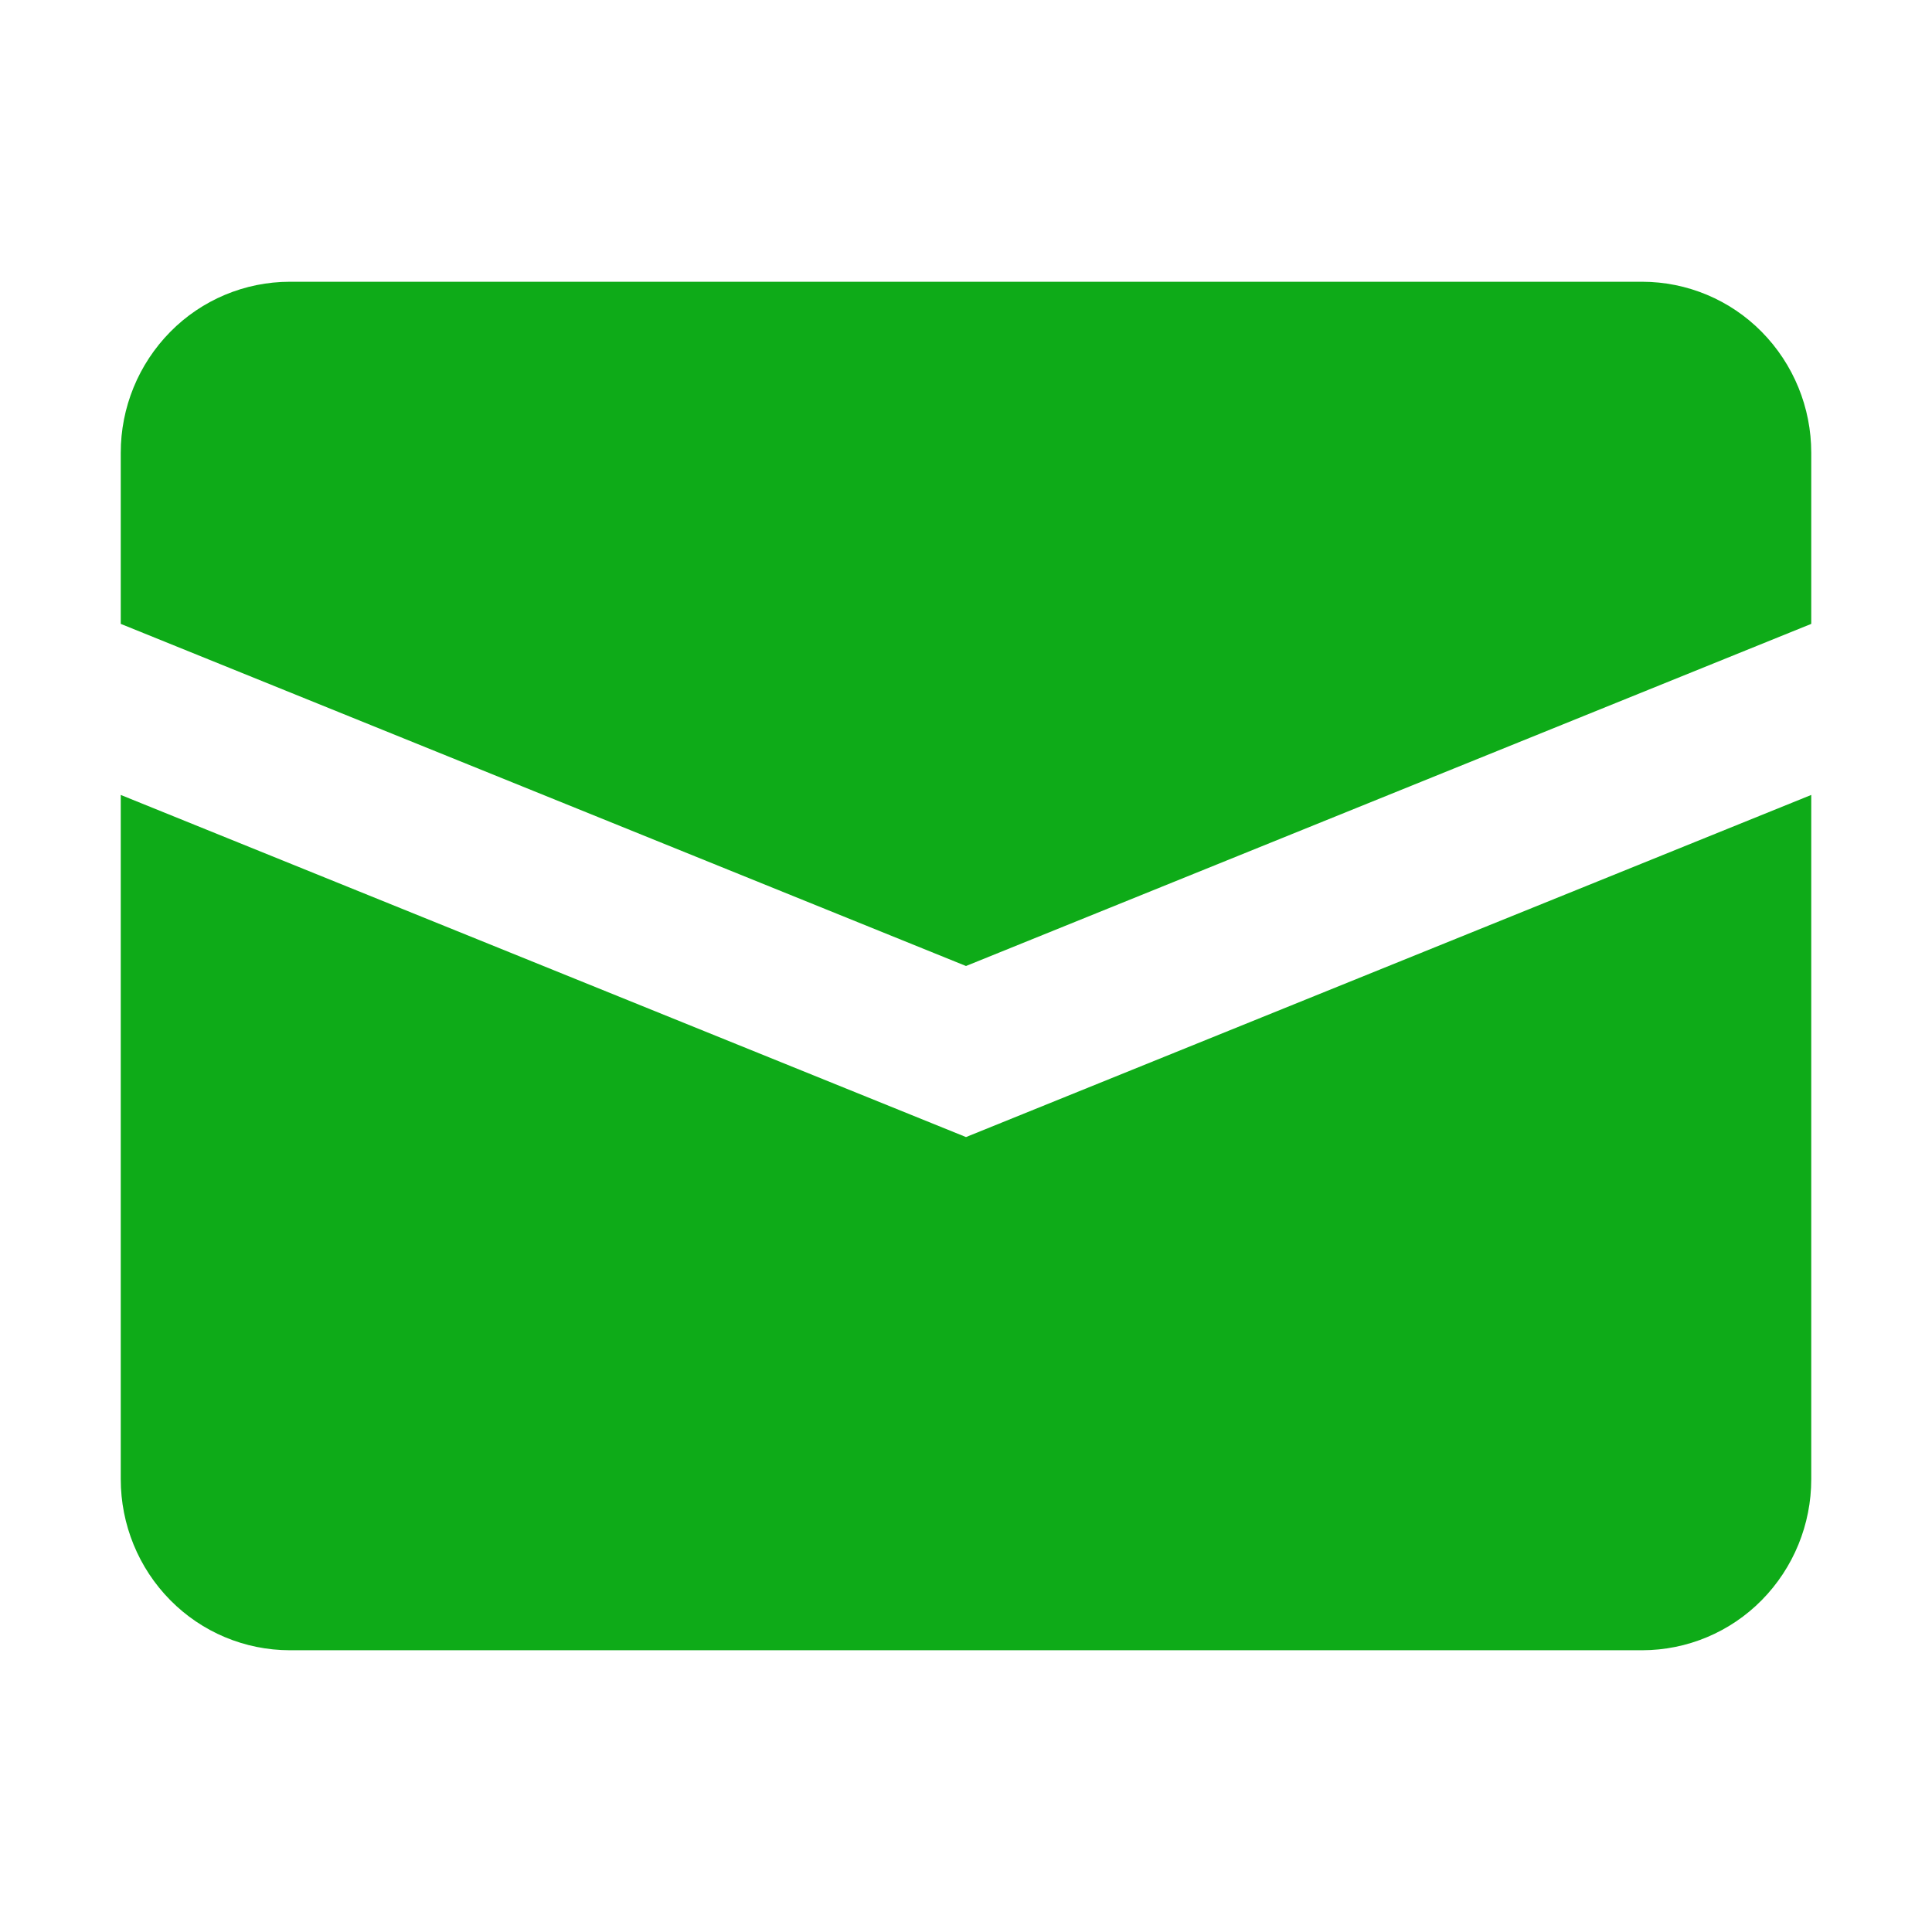
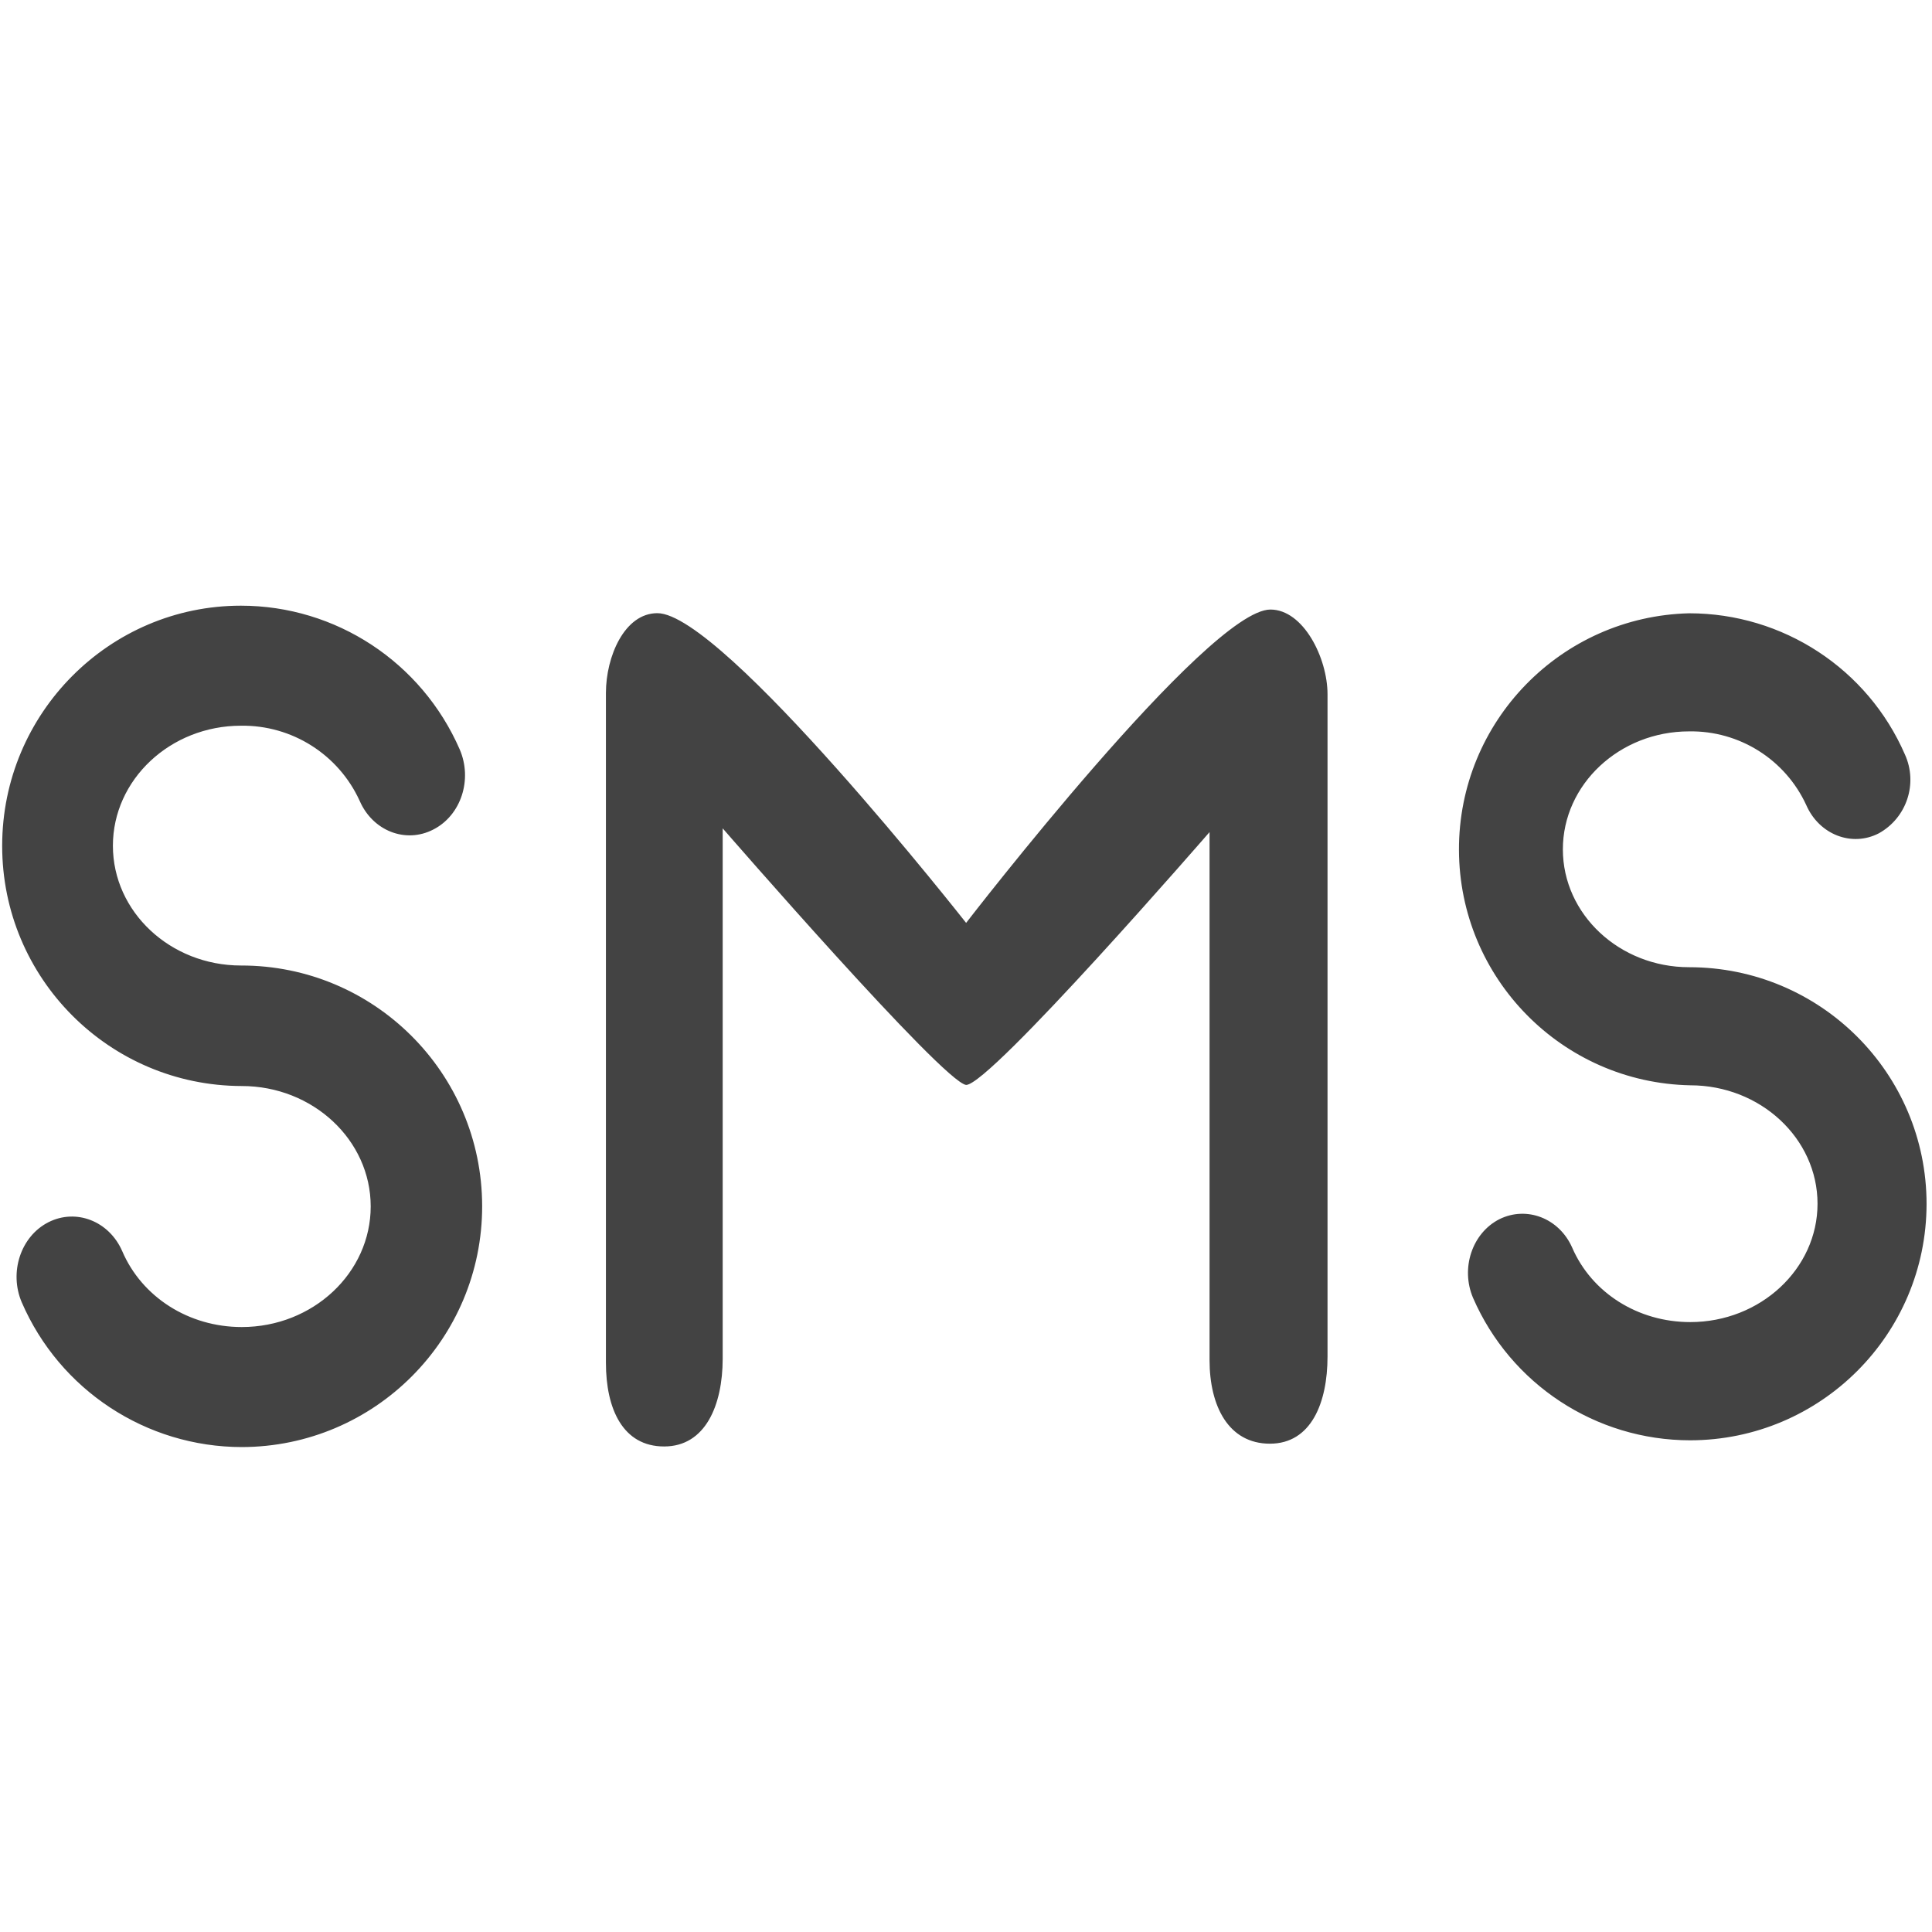
- <svg xmlns="http://www.w3.org/2000/svg" t="1791618696993" class="icon" viewBox="0 0 1024 1024" version="1.1" p-id="1953" width="200" height="200">
-   <path d="M64 421.333v362.667c0 24.043 9.429 47.104 26.24 64.107A89.067 89.067 0 0 0 153.6 874.667h716.8a89.067 89.067 0 0 0 63.36-26.56A91.221 91.221 0 0 0 960 784v-362.667l-448 181.333-448-181.333z" fill="#0eab18" p-id="1954" />
-   <path d="M153.6 149.333a89.067 89.067 0 0 0-63.36 26.56A91.221 91.221 0 0 0 64 240v90.667L512 512l448-181.333v-90.667a91.221 91.221 0 0 0-26.24-64.107A89.067 89.067 0 0 0 870.4 149.333H153.6z" fill="#0eab18" p-id="1955" />
+ <svg xmlns="http://www.w3.org/2000/svg" t="1791626059871" class="icon" viewBox="0 0 1024 1024" version="1.1" p-id="10096" width="200" height="200">
+   <path d="M128.128 766.976A127.232 127.232 0 0 1 11.52 690.24c-6.784-15.872-0.576-34.944 14.144-42.432 14.656-7.424 32.128-0.64 39.104 15.296 10.432 24.384 35.264 40.256 63.36 40.256 37.76 0 68.352-28.736 68.352-63.936s-30.656-63.808-68.352-63.808a127.232 127.232 0 0 1-126.976-127.36c0-70.144 56.768-127.232 126.528-127.232 50.368 0 95.808 29.952 115.968 76.16 6.912 16 0.704 35.008-14.016 42.496-14.656 7.552-32.064 0.704-38.976-15.168a68.096 68.096 0 0 0-62.912-39.872c-37.504 0-67.904 28.608-67.904 63.616 0 35.008 30.4 63.488 67.904 63.488a127.616 127.616 0 0 1 0.384 255.232zM895.808 763.392a125.504 125.504 0 0 1-115.072-75.52c-6.656-15.616-0.512-34.304 13.952-41.664 14.464-7.168 31.68-0.576 38.592 15.04 10.368 24 34.88 39.488 62.592 39.488 37.184 0 67.456-28.224 67.456-62.72 0-34.624-30.272-62.784-67.456-62.784a125.12 125.12 0 0 1-0.576-250.176c49.728 0 94.656 29.44 114.368 74.88a32.448 32.448 0 0 1-13.824 41.728c-14.336 7.424-31.616 0.704-38.464-14.912a67.136 67.136 0 0 0-62.144-39.104c-36.864 0-66.88 28.096-66.88 62.528s30.016 62.464 66.88 62.464c69.696 0 125.888 56.256 125.888 125.504a125.44 125.44 0 0 1-125.312 125.248zM352 766.656c-21.888 0-30.848-19.904-30.848-44.352V367.296c0-19.328 9.856-42.304 27.264-42.304 34.624 0 163.648 164.16 163.648 164.16s128-166.08 161.28-166.08c17.472 0 30.272 25.664 30.272 44.928v350.976c0 24.448-8.64 46.208-30.528 46.208-21.952 0-32-19.904-32-44.288V441.024S524.8 575.04 512.064 575.04C499.776 573.504 383.04 439.04 383.04 439.04v281.216c-0.064 24.448-9.088 46.4-31.04 46.4z" fill="#434343" p-id="10097" />
</svg>
